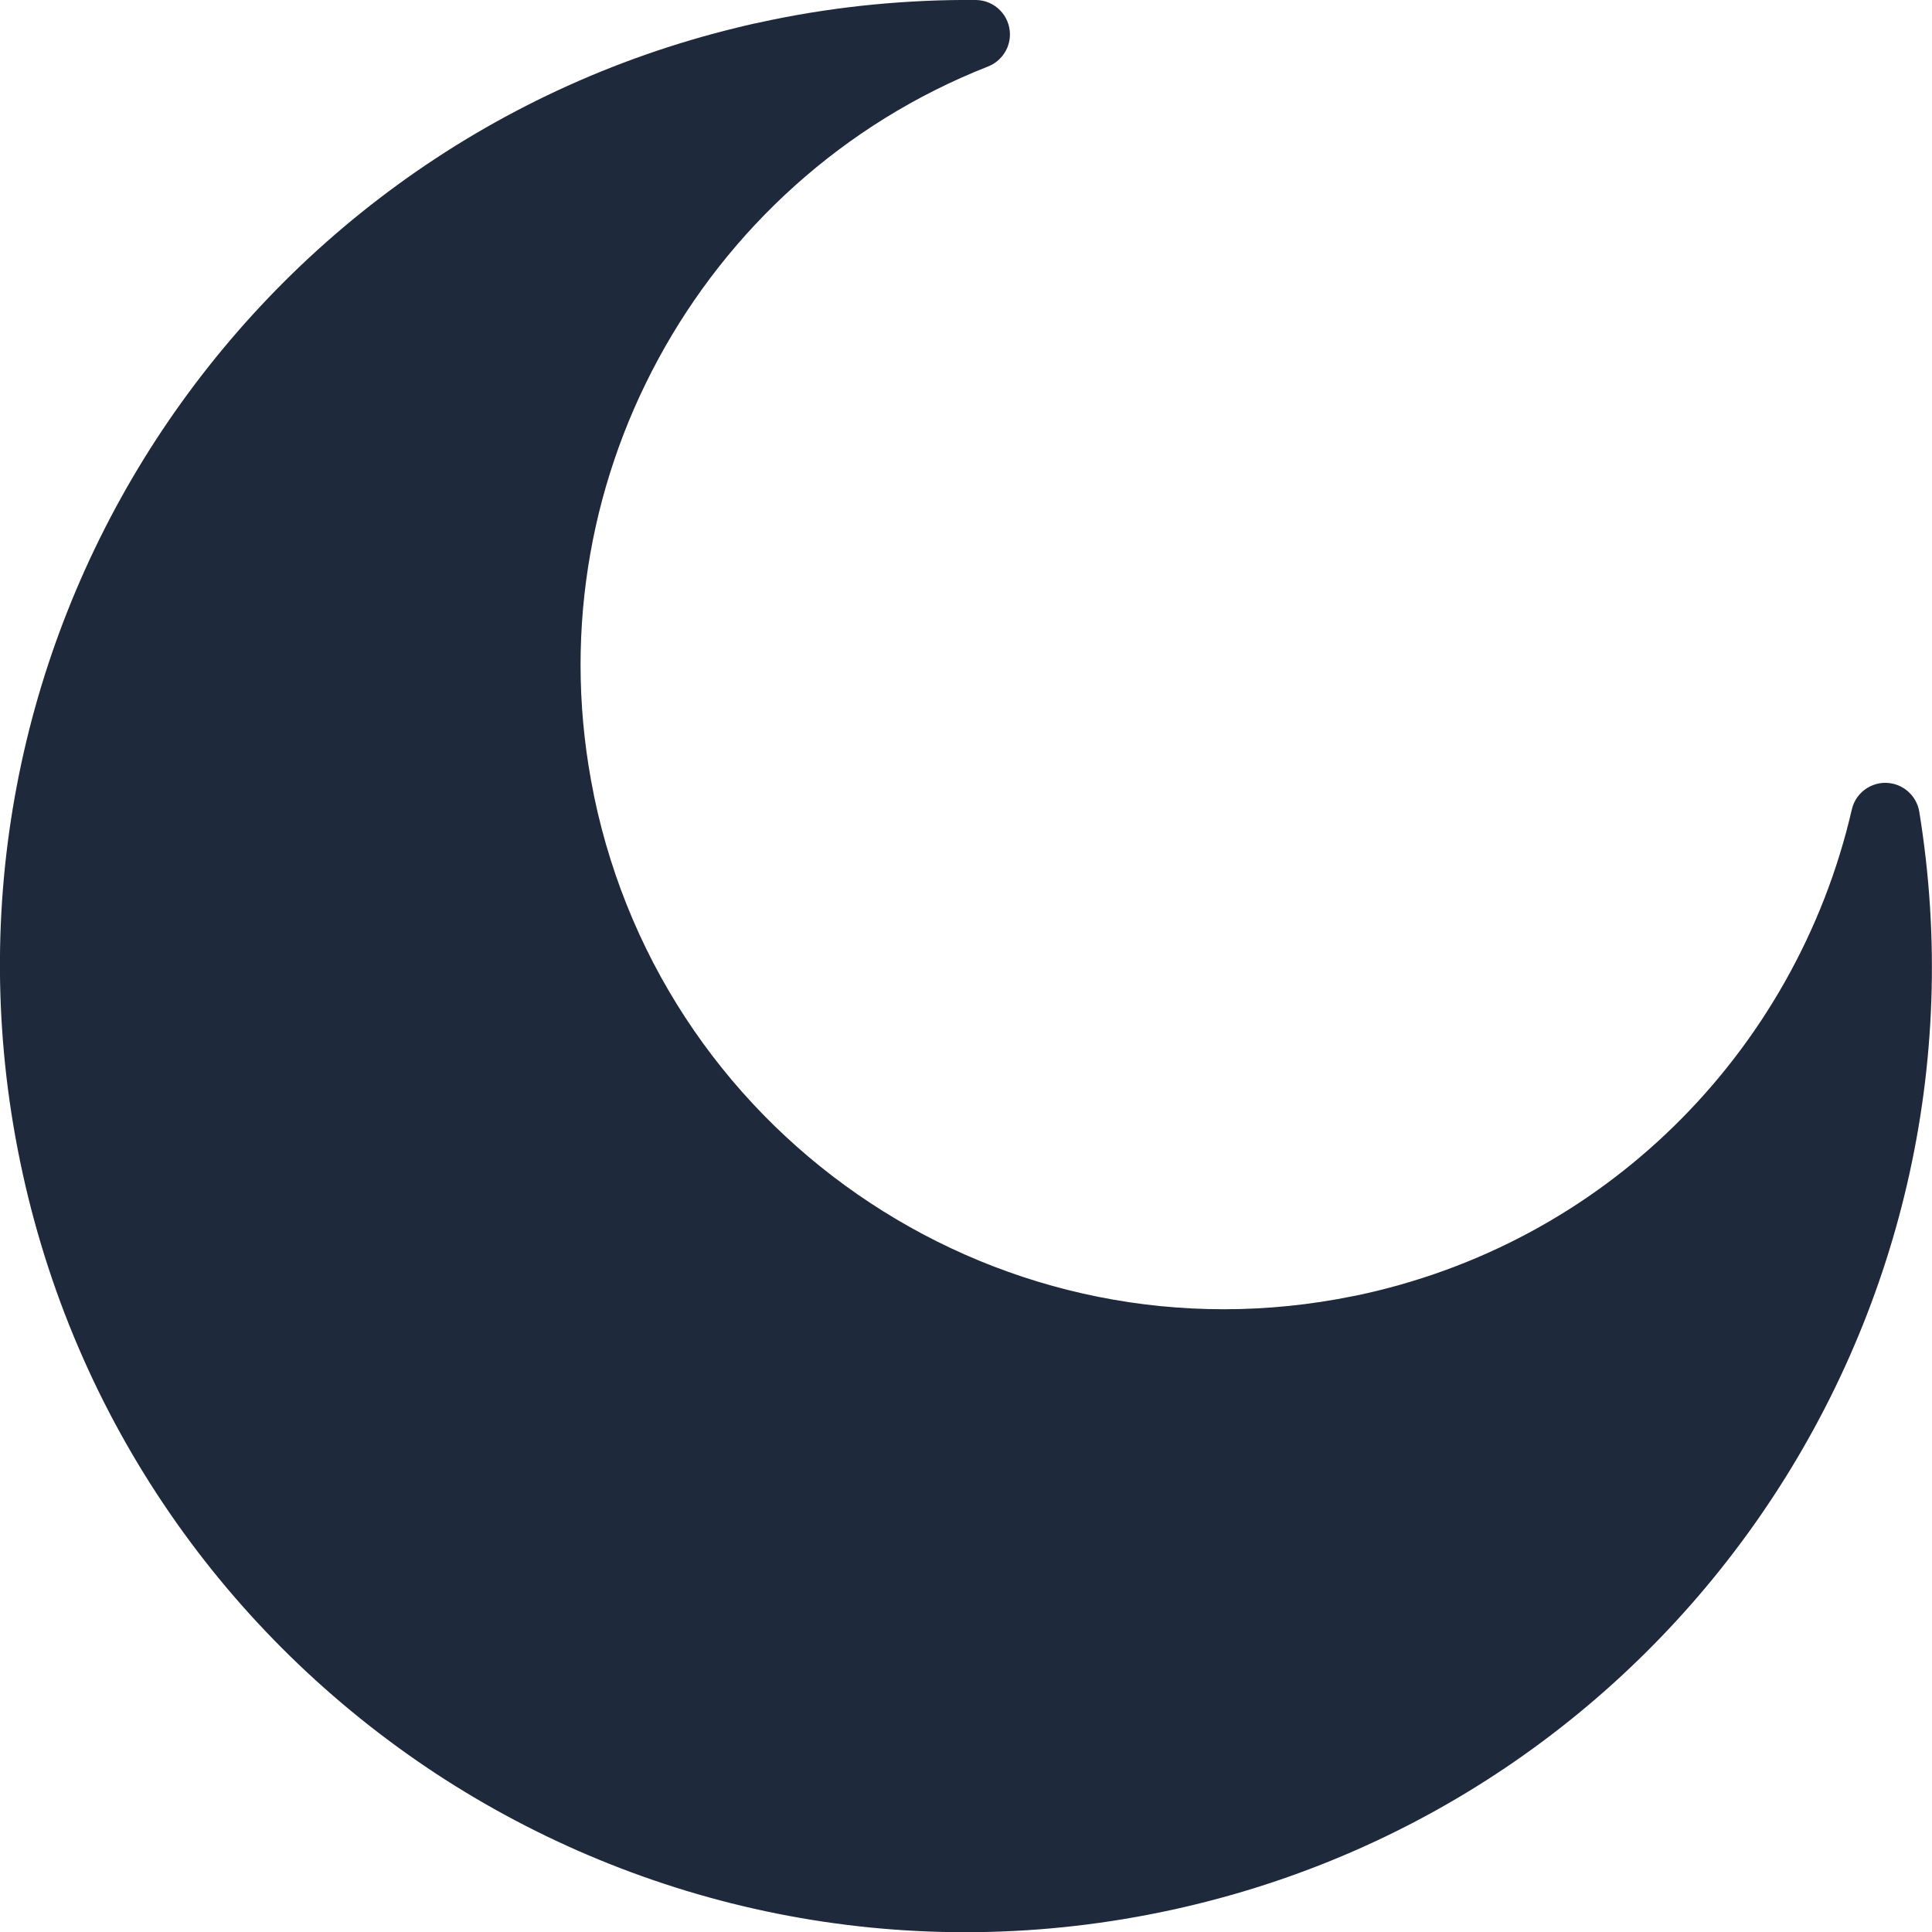
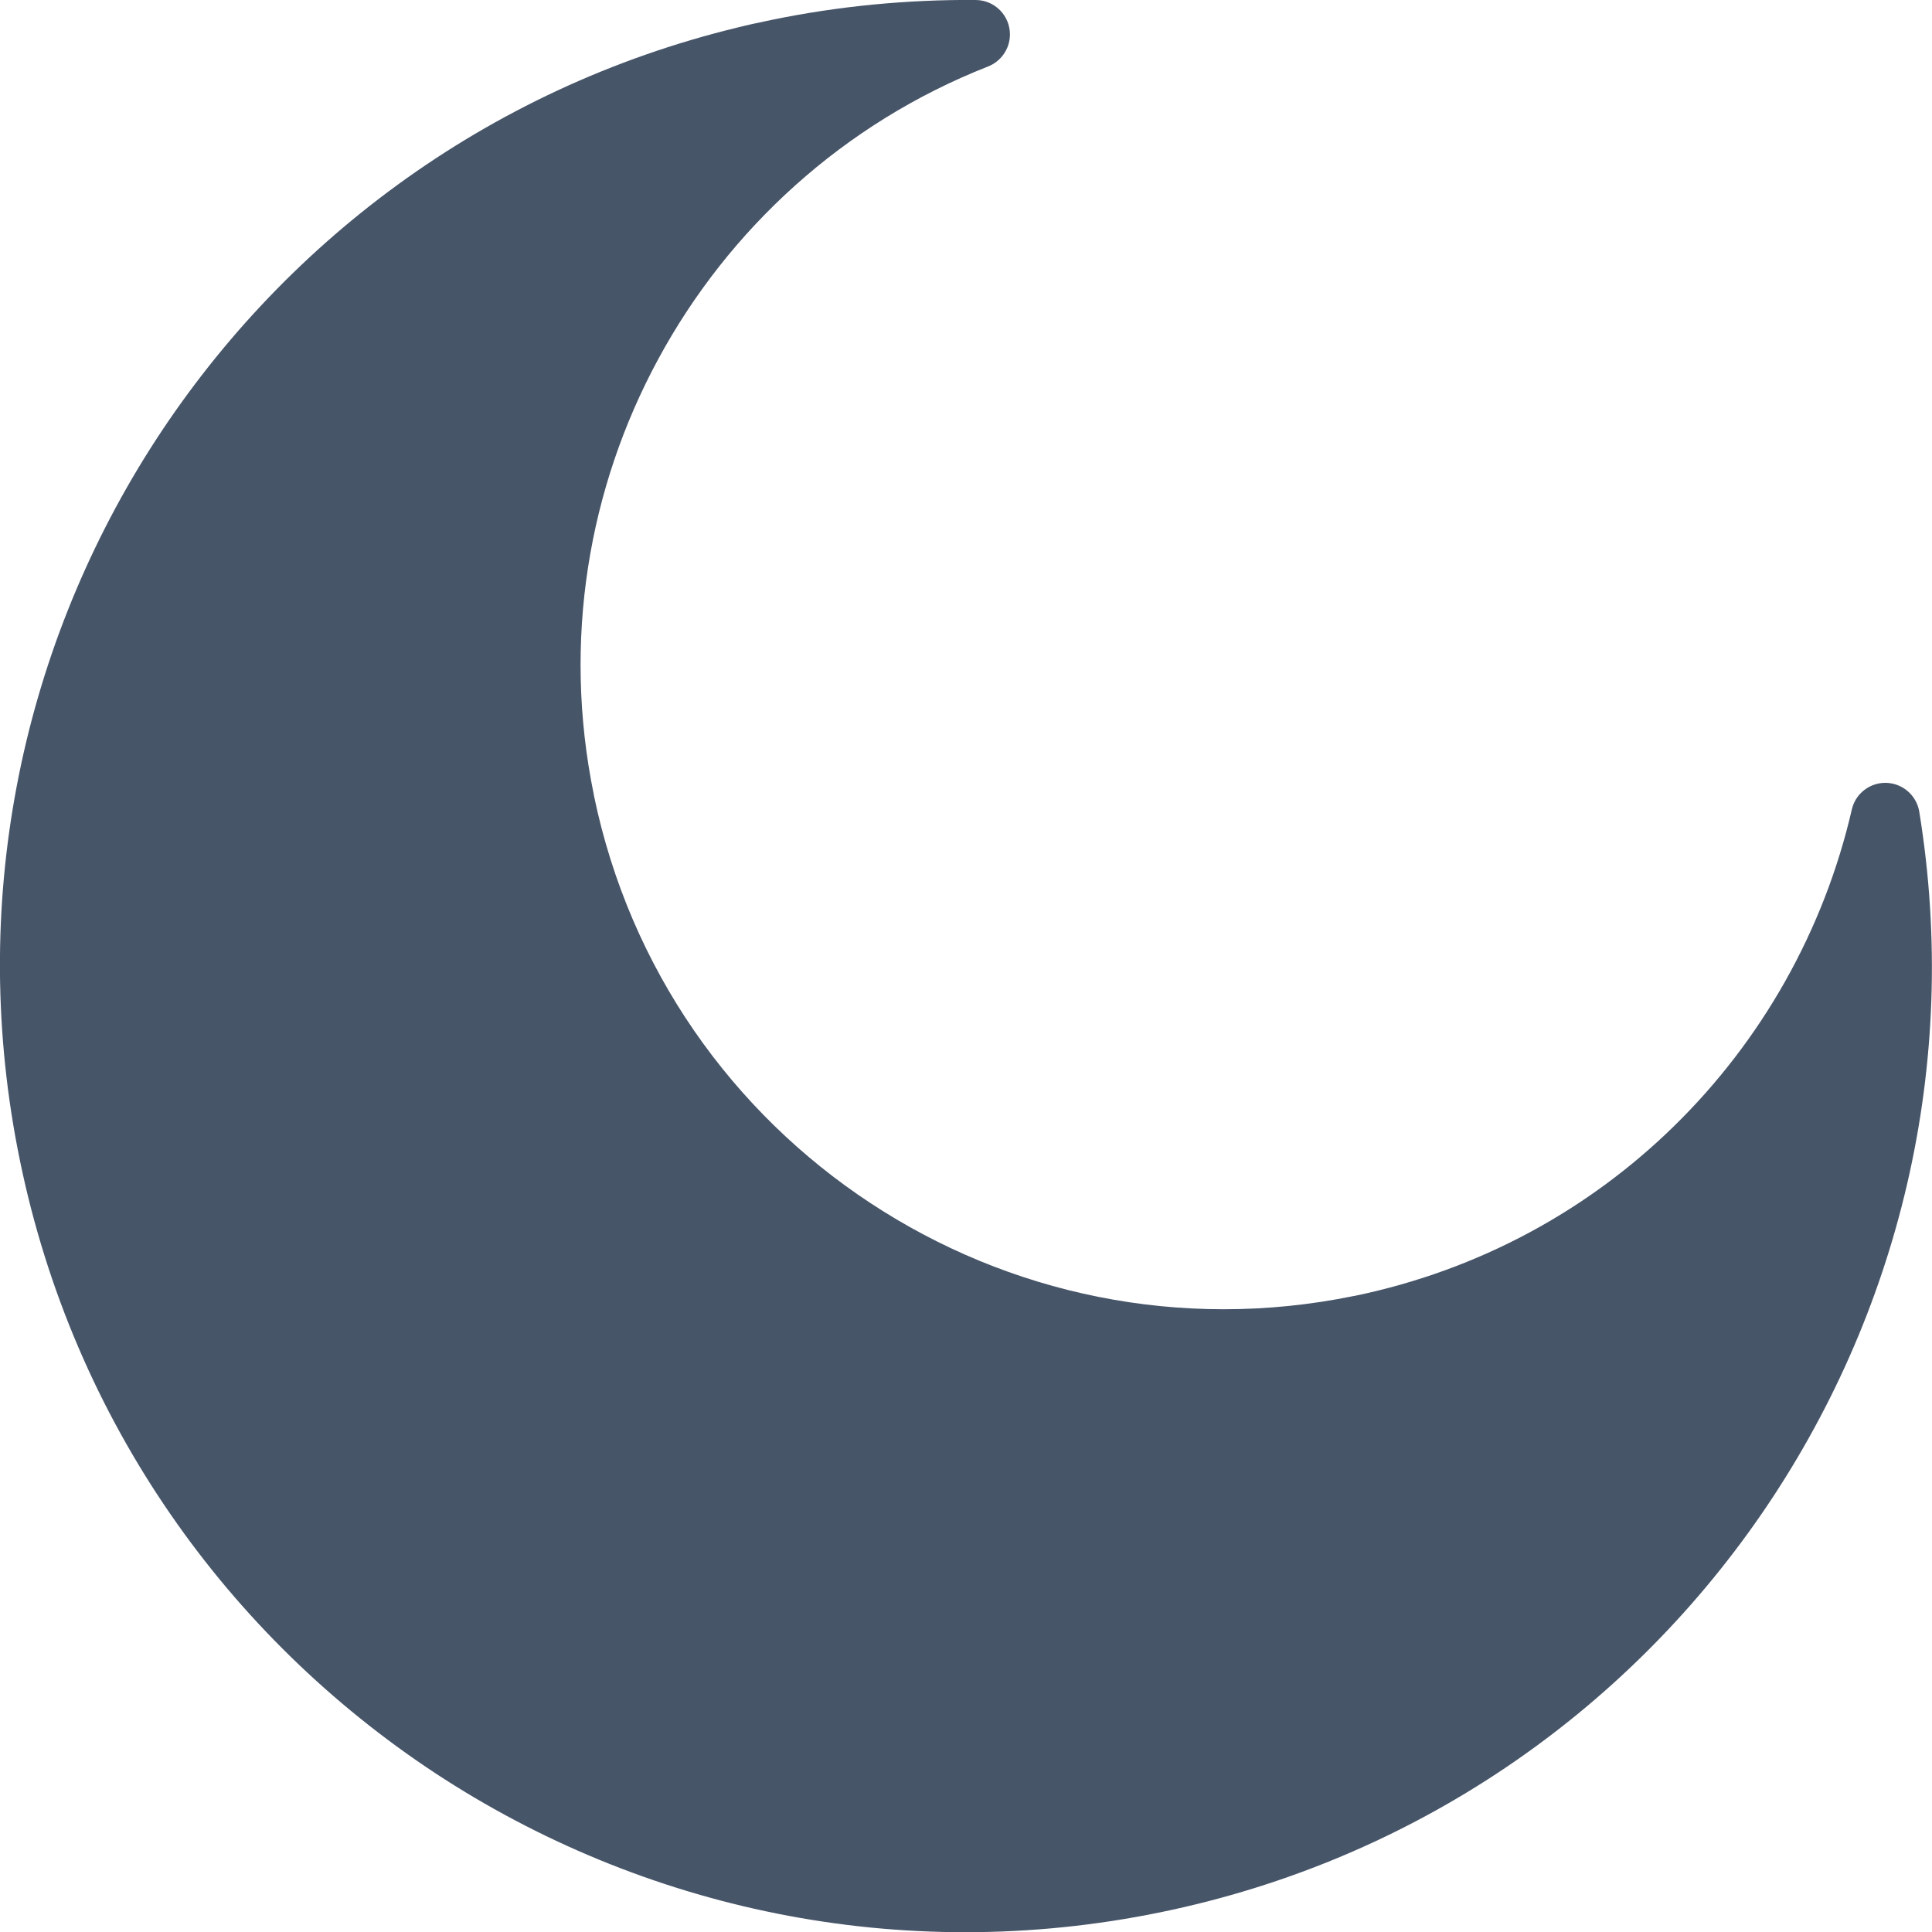
- <svg xmlns="http://www.w3.org/2000/svg" version="1.1" id="Layer_1" x="0px" y="0px" viewBox="0 0 122.88 122.89" style="enable-background:new 0 0 122.88 122.89" xml:space="preserve" fill="#1e293b">
+ <svg xmlns="http://www.w3.org/2000/svg" version="1.1" id="Layer_1" x="0px" y="0px" viewBox="0 0 122.88 122.89" style="enable-background:new 0 0 122.88 122.89" xml:space="preserve" fill="#475569">
  <g>
    <path d="M49.06,1.27c2.17-0.45,4.34-0.77,6.48-0.98c2.2-0.21,4.38-0.31,6.53-0.29c1.21,0.01,2.18,1,2.17,2.21 c-0.01,0.93-0.6,1.72-1.42,2.03c-9.15,3.6-16.47,10.31-20.96,18.62c-4.42,8.17-6.1,17.88-4.09,27.68l0.01,0.07 c2.29,11.06,8.83,20.15,17.58,25.91c8.74,5.76,19.67,8.18,30.73,5.92l0.07-0.01c7.96-1.65,14.89-5.49,20.3-10.78 c5.6-5.47,9.56-12.48,11.33-20.16c0.27-1.18,1.45-1.91,2.62-1.64c0.89,0.21,1.53,0.93,1.67,1.78c2.64,16.2-1.35,32.07-10.06,44.71 c-8.67,12.58-22.03,21.97-38.18,25.29c-16.62,3.42-33.05-0.22-46.18-8.86C14.52,104.1,4.69,90.45,1.27,73.83 C-2.07,57.6,1.32,41.55,9.53,28.58C17.78,15.57,30.88,5.64,46.91,1.75c0.31-0.08,0.67-0.16,1.06-0.25l0.01,0l0,0L49.06,1.27 L49.06,1.27z" />
  </g>
</svg>
